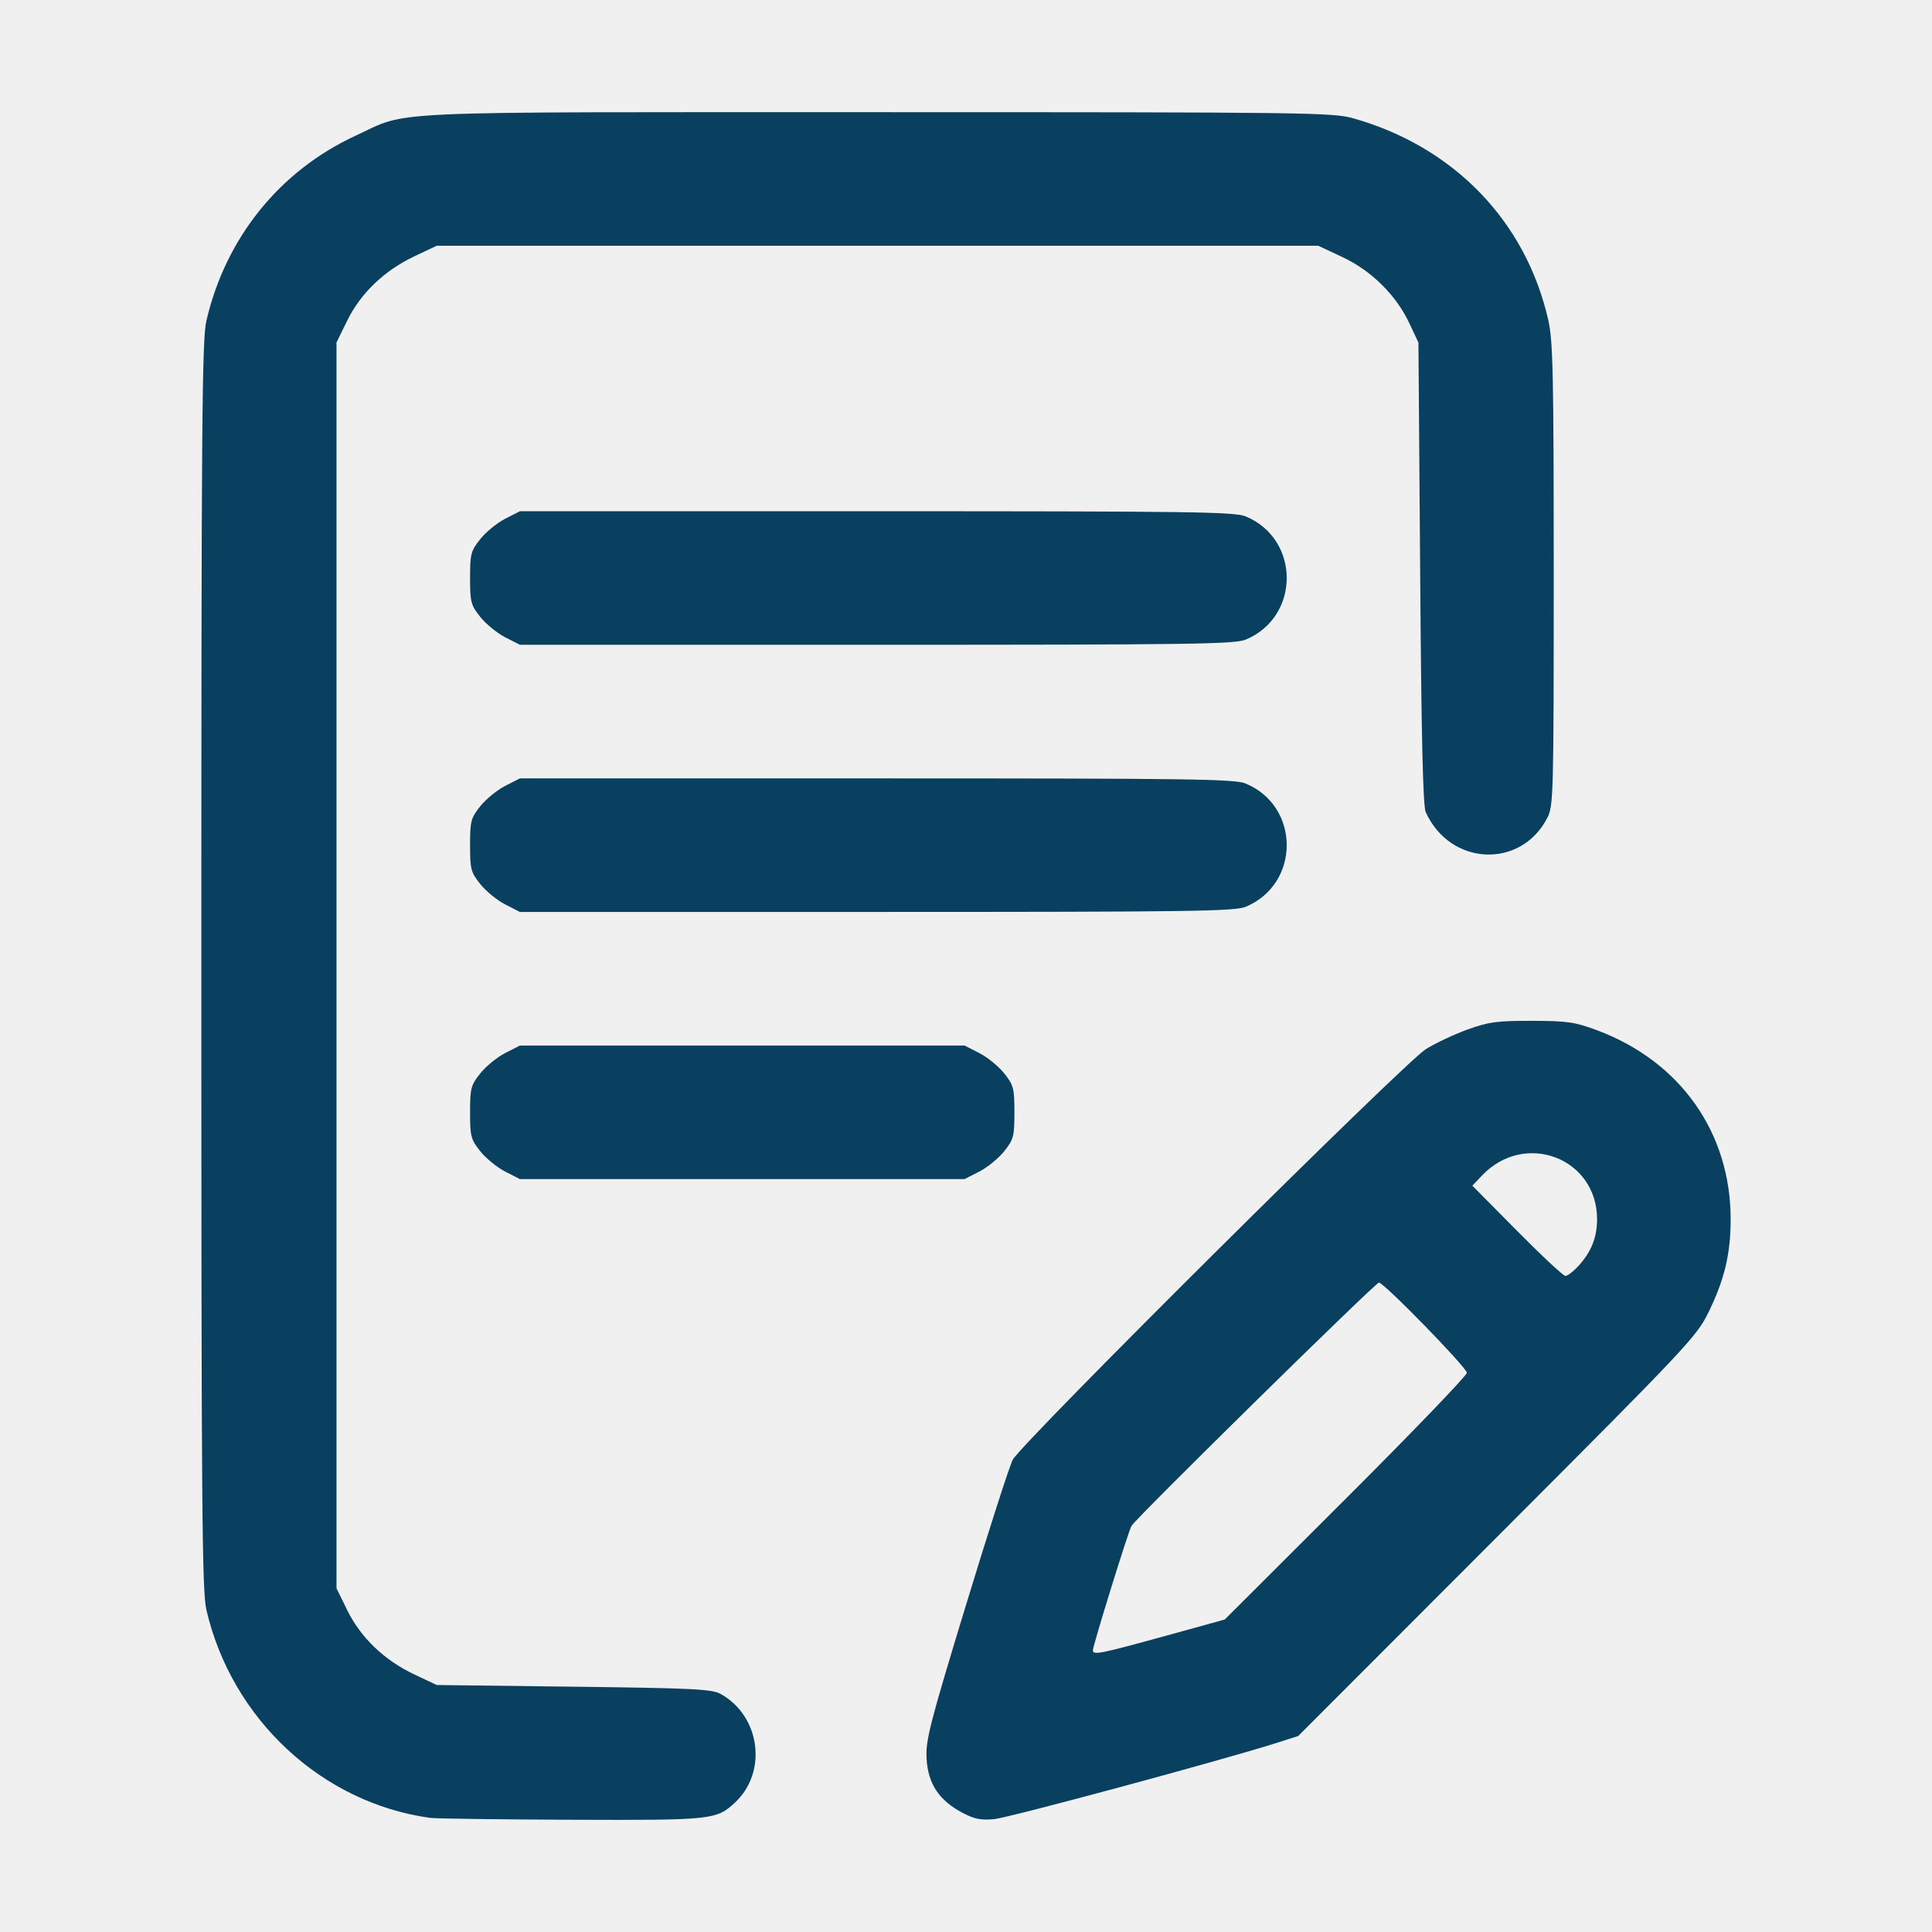
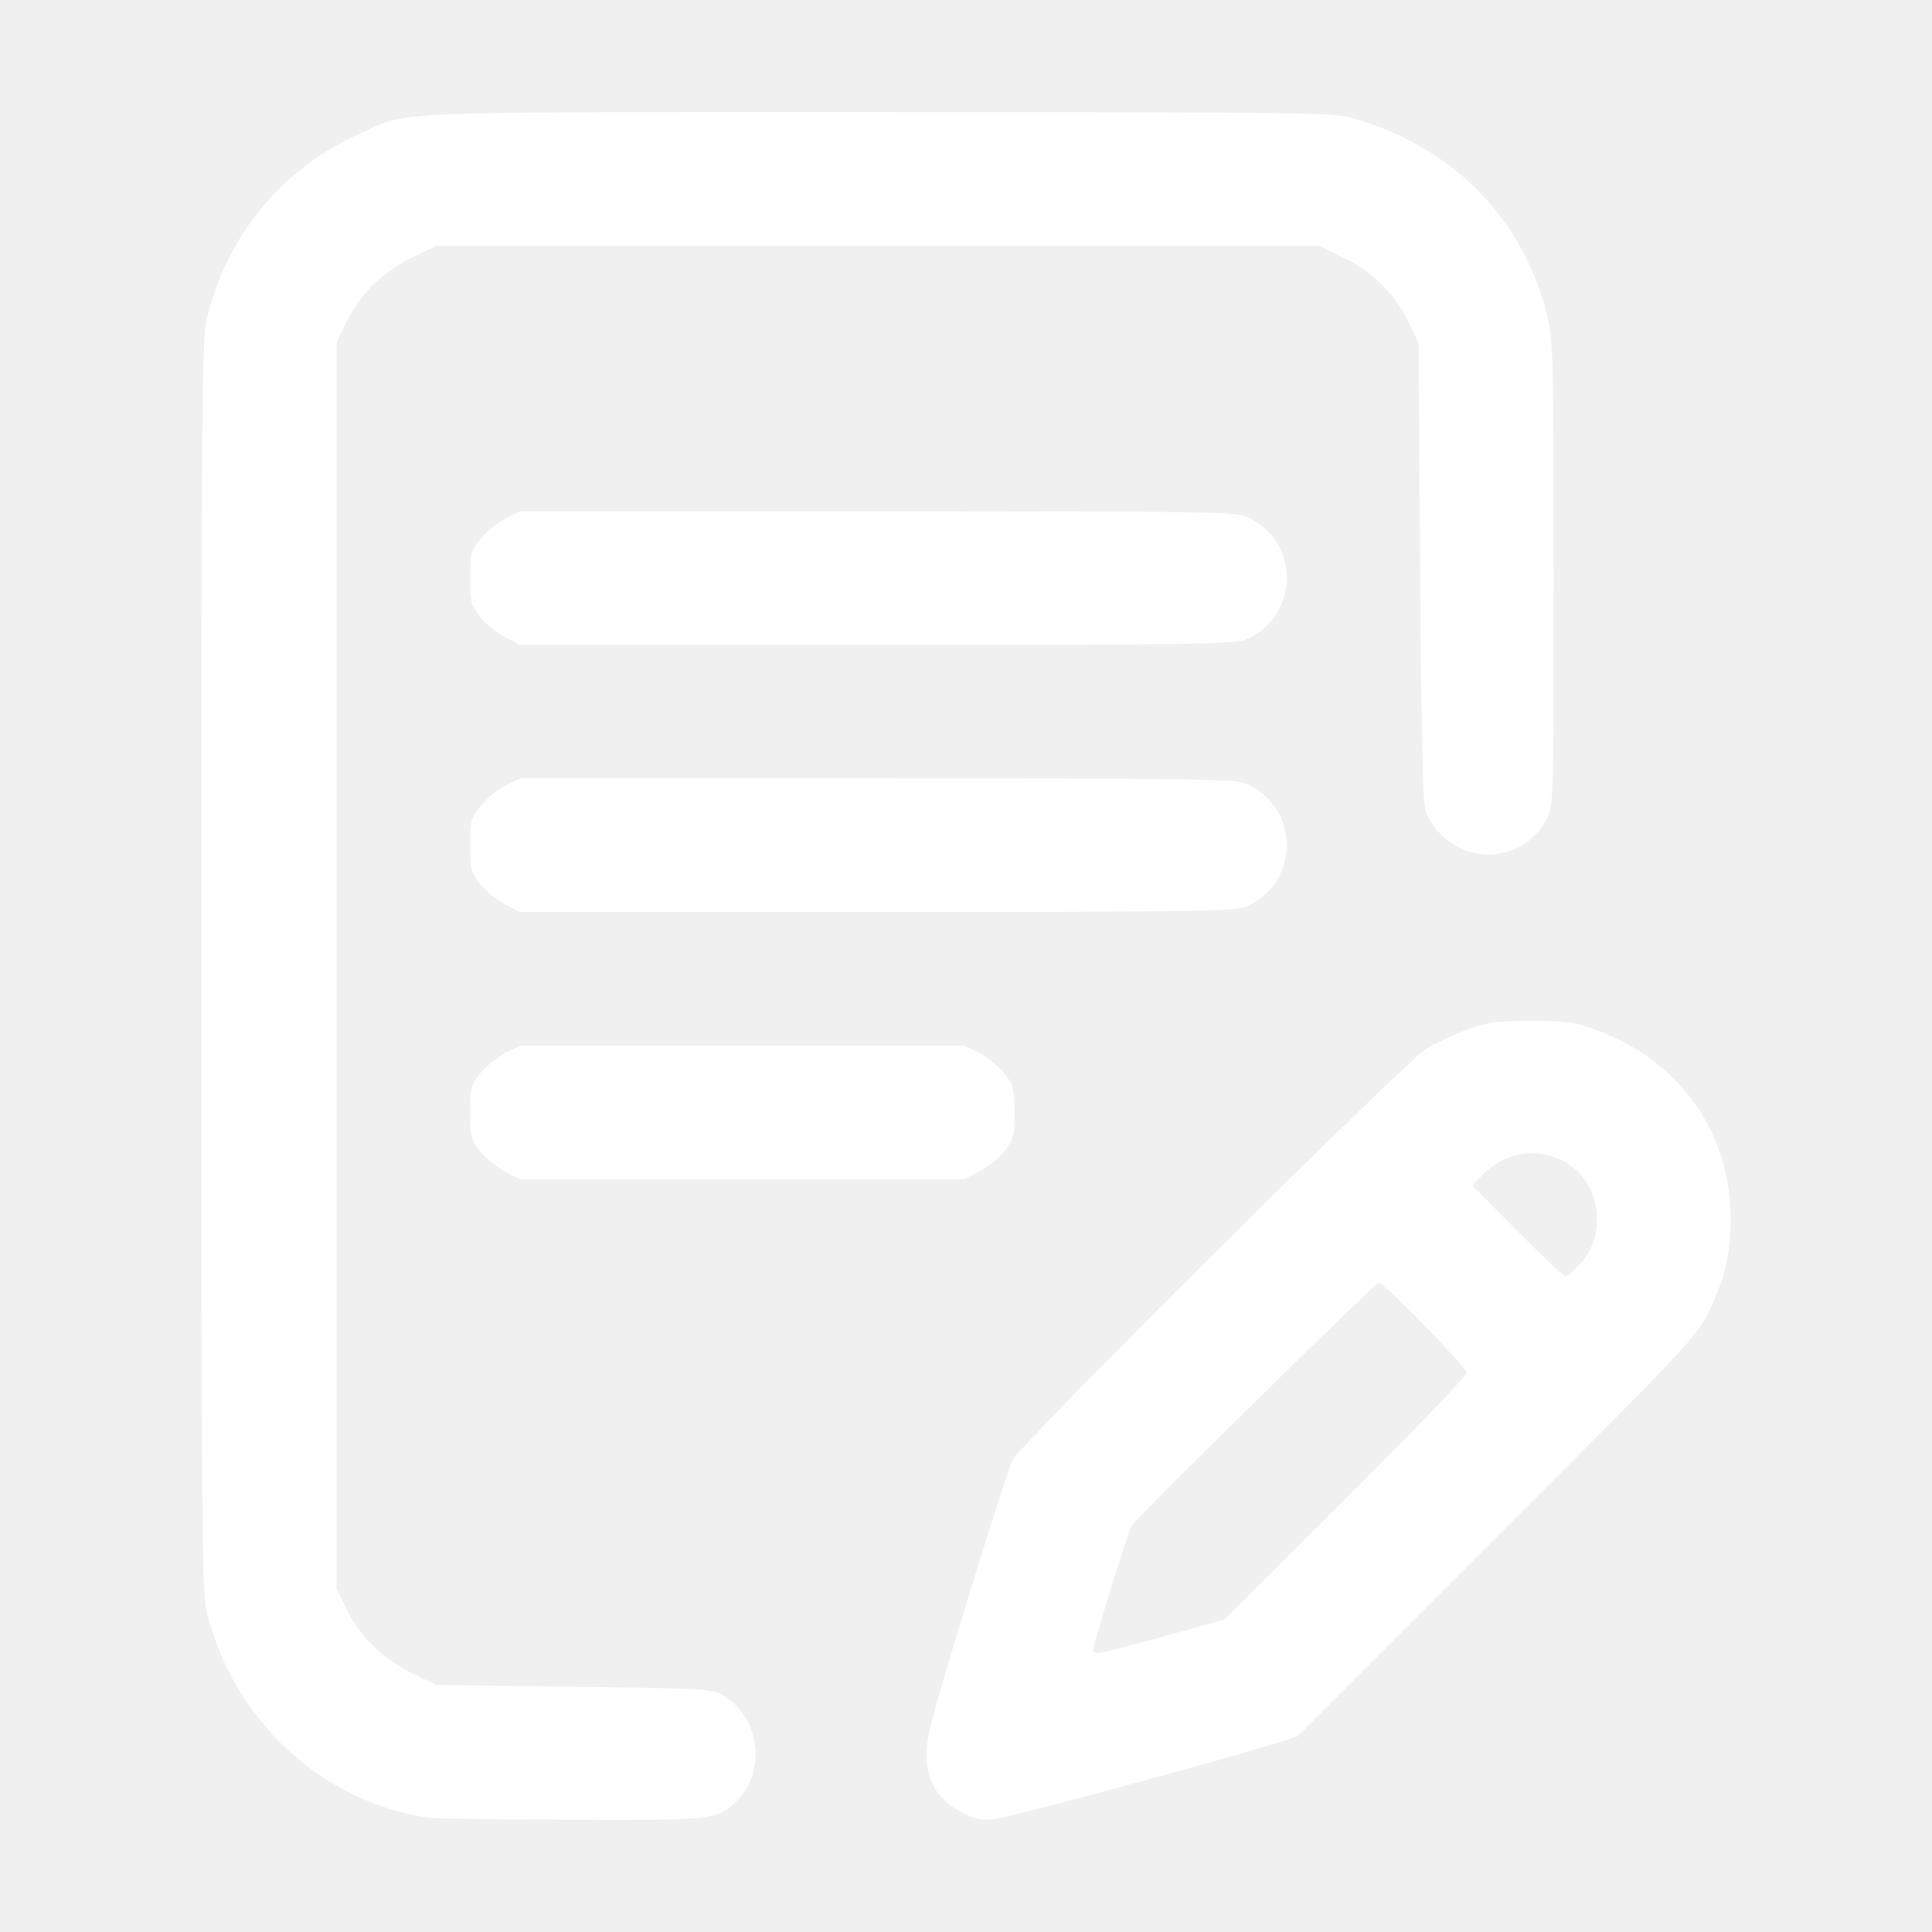
<svg xmlns="http://www.w3.org/2000/svg" width="100%" height="100%" viewBox="0 0 67.733 67.733" version="1.1" id="svg5">
-   <path style="fill:#093f5f;stroke-width:0.117;fill-opacity:1" d="M 15.075,63.731 C 11.282,63.206 8.123,60.268 7.236,56.439 7.082,55.776 7.059,52.881 7.059,33.844 c 0,-19.036 0.023,-21.931 0.176,-22.595 C 7.912,8.333 9.807,5.984 12.479,4.751 14.388,3.87 12.988,3.933 30.763,3.933 c 15.103,0 15.961,0.011 16.683,0.215 3.523,0.997 6.046,3.607 6.834,7.071 0.166,0.731 0.191,1.875 0.191,8.927 0,7.721 -0.01,8.108 -0.223,8.523 -0.928,1.81 -3.417,1.692 -4.266,-0.203 -0.095,-0.211 -0.152,-2.679 -0.193,-8.377 L 49.728,12.011 49.412,11.337 C 48.949,10.349 48.081,9.49 47.064,9.013 L 46.216,8.616 H 30.763 15.309 L 14.522,8.989 c -1.049,0.497 -1.873,1.286 -2.346,2.246 l -0.379,0.771 v 21.839 21.839 l 0.379,0.771 c 0.473,0.961 1.297,1.75 2.346,2.246 l 0.787,0.373 4.8,0.059 c 4.174,0.051 4.846,0.084 5.151,0.252 1.396,0.77 1.658,2.737 0.507,3.81 -0.65,0.606 -0.795,0.622 -5.742,0.603 -2.529,-0.01 -4.757,-0.039 -4.95,-0.066 z m 18.68,-0.171 c -0.824,-0.431 -1.217,-1.014 -1.269,-1.886 -0.039,-0.659 0.09,-1.167 1.381,-5.406 0.783,-2.573 1.521,-4.865 1.639,-5.093 0.304,-0.585 13.72,-13.919 14.484,-14.395 0.337,-0.21 0.996,-0.52 1.463,-0.688 0.741,-0.267 1.031,-0.306 2.255,-0.303 1.247,0.003 1.503,0.04 2.283,0.331 2.917,1.089 4.683,3.587 4.683,6.622 0,1.219 -0.214,2.116 -0.783,3.278 -0.409,0.836 -0.764,1.213 -7.404,7.86 l -6.974,6.982 -0.761,0.243 c -1.858,0.593 -9.364,2.619 -9.892,2.67 -0.461,0.045 -0.696,-0.001 -1.105,-0.215 z m 7.039,-6.19 2.144,-0.592 4.244,-4.237 c 2.334,-2.33 4.244,-4.316 4.244,-4.412 0,-0.182 -2.906,-3.163 -3.083,-3.163 -0.122,0 -8.518,8.255 -8.675,8.53 -0.116,0.202 -1.353,4.195 -1.353,4.366 0,0.17 0.277,0.115 2.48,-0.493 z M 55.312,44.41 c 0.468,-0.501 0.679,-1.018 0.679,-1.667 0,-2.144 -2.534,-3.109 -4.03,-1.535 l -0.343,0.36 1.566,1.582 c 0.861,0.87 1.625,1.582 1.696,1.582 0.072,0 0.266,-0.145 0.431,-0.322 z M 17.712,41.074 c -0.284,-0.145 -0.677,-0.466 -0.874,-0.713 -0.33,-0.415 -0.358,-0.521 -0.358,-1.365 0,-0.844 0.028,-0.95 0.358,-1.365 0.197,-0.247 0.59,-0.568 0.874,-0.713 l 0.516,-0.263 h 7.794 7.794 l 0.516,0.263 c 0.284,0.145 0.677,0.466 0.874,0.713 0.33,0.415 0.358,0.521 0.358,1.365 0,0.844 -0.028,0.95 -0.358,1.365 -0.197,0.247 -0.59,0.568 -0.874,0.713 L 33.815,41.337 H 26.021 18.227 Z m 0,-9.366 c -0.284,-0.145 -0.677,-0.466 -0.874,-0.713 -0.33,-0.415 -0.358,-0.521 -0.358,-1.365 0,-0.844 0.028,-0.95 0.358,-1.365 0.197,-0.247 0.59,-0.568 0.874,-0.713 l 0.516,-0.263 h 12.506 c 11.023,0 12.557,0.021 12.939,0.181 1.917,0.801 1.917,3.519 0,4.32 -0.382,0.16 -1.917,0.181 -12.939,0.181 H 18.227 Z m 0,-9.366 c -0.284,-0.145 -0.677,-0.466 -0.874,-0.713 -0.33,-0.415 -0.358,-0.521 -0.358,-1.365 0,-0.844 0.028,-0.95 0.358,-1.365 0.197,-0.247 0.59,-0.568 0.874,-0.713 l 0.516,-0.263 h 12.506 c 11.023,0 12.557,0.021 12.939,0.181 1.917,0.801 1.917,3.519 0,4.32 -0.382,0.16 -1.917,0.181 -12.939,0.181 H 18.227 Z" id="path908" />
+   <path style="fill:#fff;stroke-width:0.117;fill-opacity:1" d="M 15.075,63.731 C 11.282,63.206 8.123,60.268 7.236,56.439 7.082,55.776 7.059,52.881 7.059,33.844 c 0,-19.036 0.023,-21.931 0.176,-22.595 C 7.912,8.333 9.807,5.984 12.479,4.751 14.388,3.87 12.988,3.933 30.763,3.933 c 15.103,0 15.961,0.011 16.683,0.215 3.523,0.997 6.046,3.607 6.834,7.071 0.166,0.731 0.191,1.875 0.191,8.927 0,7.721 -0.01,8.108 -0.223,8.523 -0.928,1.81 -3.417,1.692 -4.266,-0.203 -0.095,-0.211 -0.152,-2.679 -0.193,-8.377 L 49.728,12.011 49.412,11.337 C 48.949,10.349 48.081,9.49 47.064,9.013 L 46.216,8.616 H 30.763 15.309 L 14.522,8.989 c -1.049,0.497 -1.873,1.286 -2.346,2.246 l -0.379,0.771 v 21.839 21.839 l 0.379,0.771 c 0.473,0.961 1.297,1.75 2.346,2.246 l 0.787,0.373 4.8,0.059 c 4.174,0.051 4.846,0.084 5.151,0.252 1.396,0.77 1.658,2.737 0.507,3.81 -0.65,0.606 -0.795,0.622 -5.742,0.603 -2.529,-0.01 -4.757,-0.039 -4.95,-0.066 z m 18.68,-0.171 c -0.824,-0.431 -1.217,-1.014 -1.269,-1.886 -0.039,-0.659 0.09,-1.167 1.381,-5.406 0.783,-2.573 1.521,-4.865 1.639,-5.093 0.304,-0.585 13.72,-13.919 14.484,-14.395 0.337,-0.21 0.996,-0.52 1.463,-0.688 0.741,-0.267 1.031,-0.306 2.255,-0.303 1.247,0.003 1.503,0.04 2.283,0.331 2.917,1.089 4.683,3.587 4.683,6.622 0,1.219 -0.214,2.116 -0.783,3.278 -0.409,0.836 -0.764,1.213 -7.404,7.86 l -6.974,6.982 -0.761,0.243 c -1.858,0.593 -9.364,2.619 -9.892,2.67 -0.461,0.045 -0.696,-0.001 -1.105,-0.215 z m 7.039,-6.19 2.144,-0.592 4.244,-4.237 c 2.334,-2.33 4.244,-4.316 4.244,-4.412 0,-0.182 -2.906,-3.163 -3.083,-3.163 -0.122,0 -8.518,8.255 -8.675,8.53 -0.116,0.202 -1.353,4.195 -1.353,4.366 0,0.17 0.277,0.115 2.48,-0.493 z M 55.312,44.41 c 0.468,-0.501 0.679,-1.018 0.679,-1.667 0,-2.144 -2.534,-3.109 -4.03,-1.535 l -0.343,0.36 1.566,1.582 c 0.861,0.87 1.625,1.582 1.696,1.582 0.072,0 0.266,-0.145 0.431,-0.322 z M 17.712,41.074 c -0.284,-0.145 -0.677,-0.466 -0.874,-0.713 -0.33,-0.415 -0.358,-0.521 -0.358,-1.365 0,-0.844 0.028,-0.95 0.358,-1.365 0.197,-0.247 0.59,-0.568 0.874,-0.713 l 0.516,-0.263 h 7.794 7.794 l 0.516,0.263 c 0.284,0.145 0.677,0.466 0.874,0.713 0.33,0.415 0.358,0.521 0.358,1.365 0,0.844 -0.028,0.95 -0.358,1.365 -0.197,0.247 -0.59,0.568 -0.874,0.713 L 33.815,41.337 H 26.021 18.227 Z m 0,-9.366 c -0.284,-0.145 -0.677,-0.466 -0.874,-0.713 -0.33,-0.415 -0.358,-0.521 -0.358,-1.365 0,-0.844 0.028,-0.95 0.358,-1.365 0.197,-0.247 0.59,-0.568 0.874,-0.713 l 0.516,-0.263 h 12.506 c 11.023,0 12.557,0.021 12.939,0.181 1.917,0.801 1.917,3.519 0,4.32 -0.382,0.16 -1.917,0.181 -12.939,0.181 H 18.227 Z m 0,-9.366 c -0.284,-0.145 -0.677,-0.466 -0.874,-0.713 -0.33,-0.415 -0.358,-0.521 -0.358,-1.365 0,-0.844 0.028,-0.95 0.358,-1.365 0.197,-0.247 0.59,-0.568 0.874,-0.713 l 0.516,-0.263 h 12.506 c 11.023,0 12.557,0.021 12.939,0.181 1.917,0.801 1.917,3.519 0,4.32 -0.382,0.16 -1.917,0.181 -12.939,0.181 H 18.227 Z" id="path908" />
</svg>
